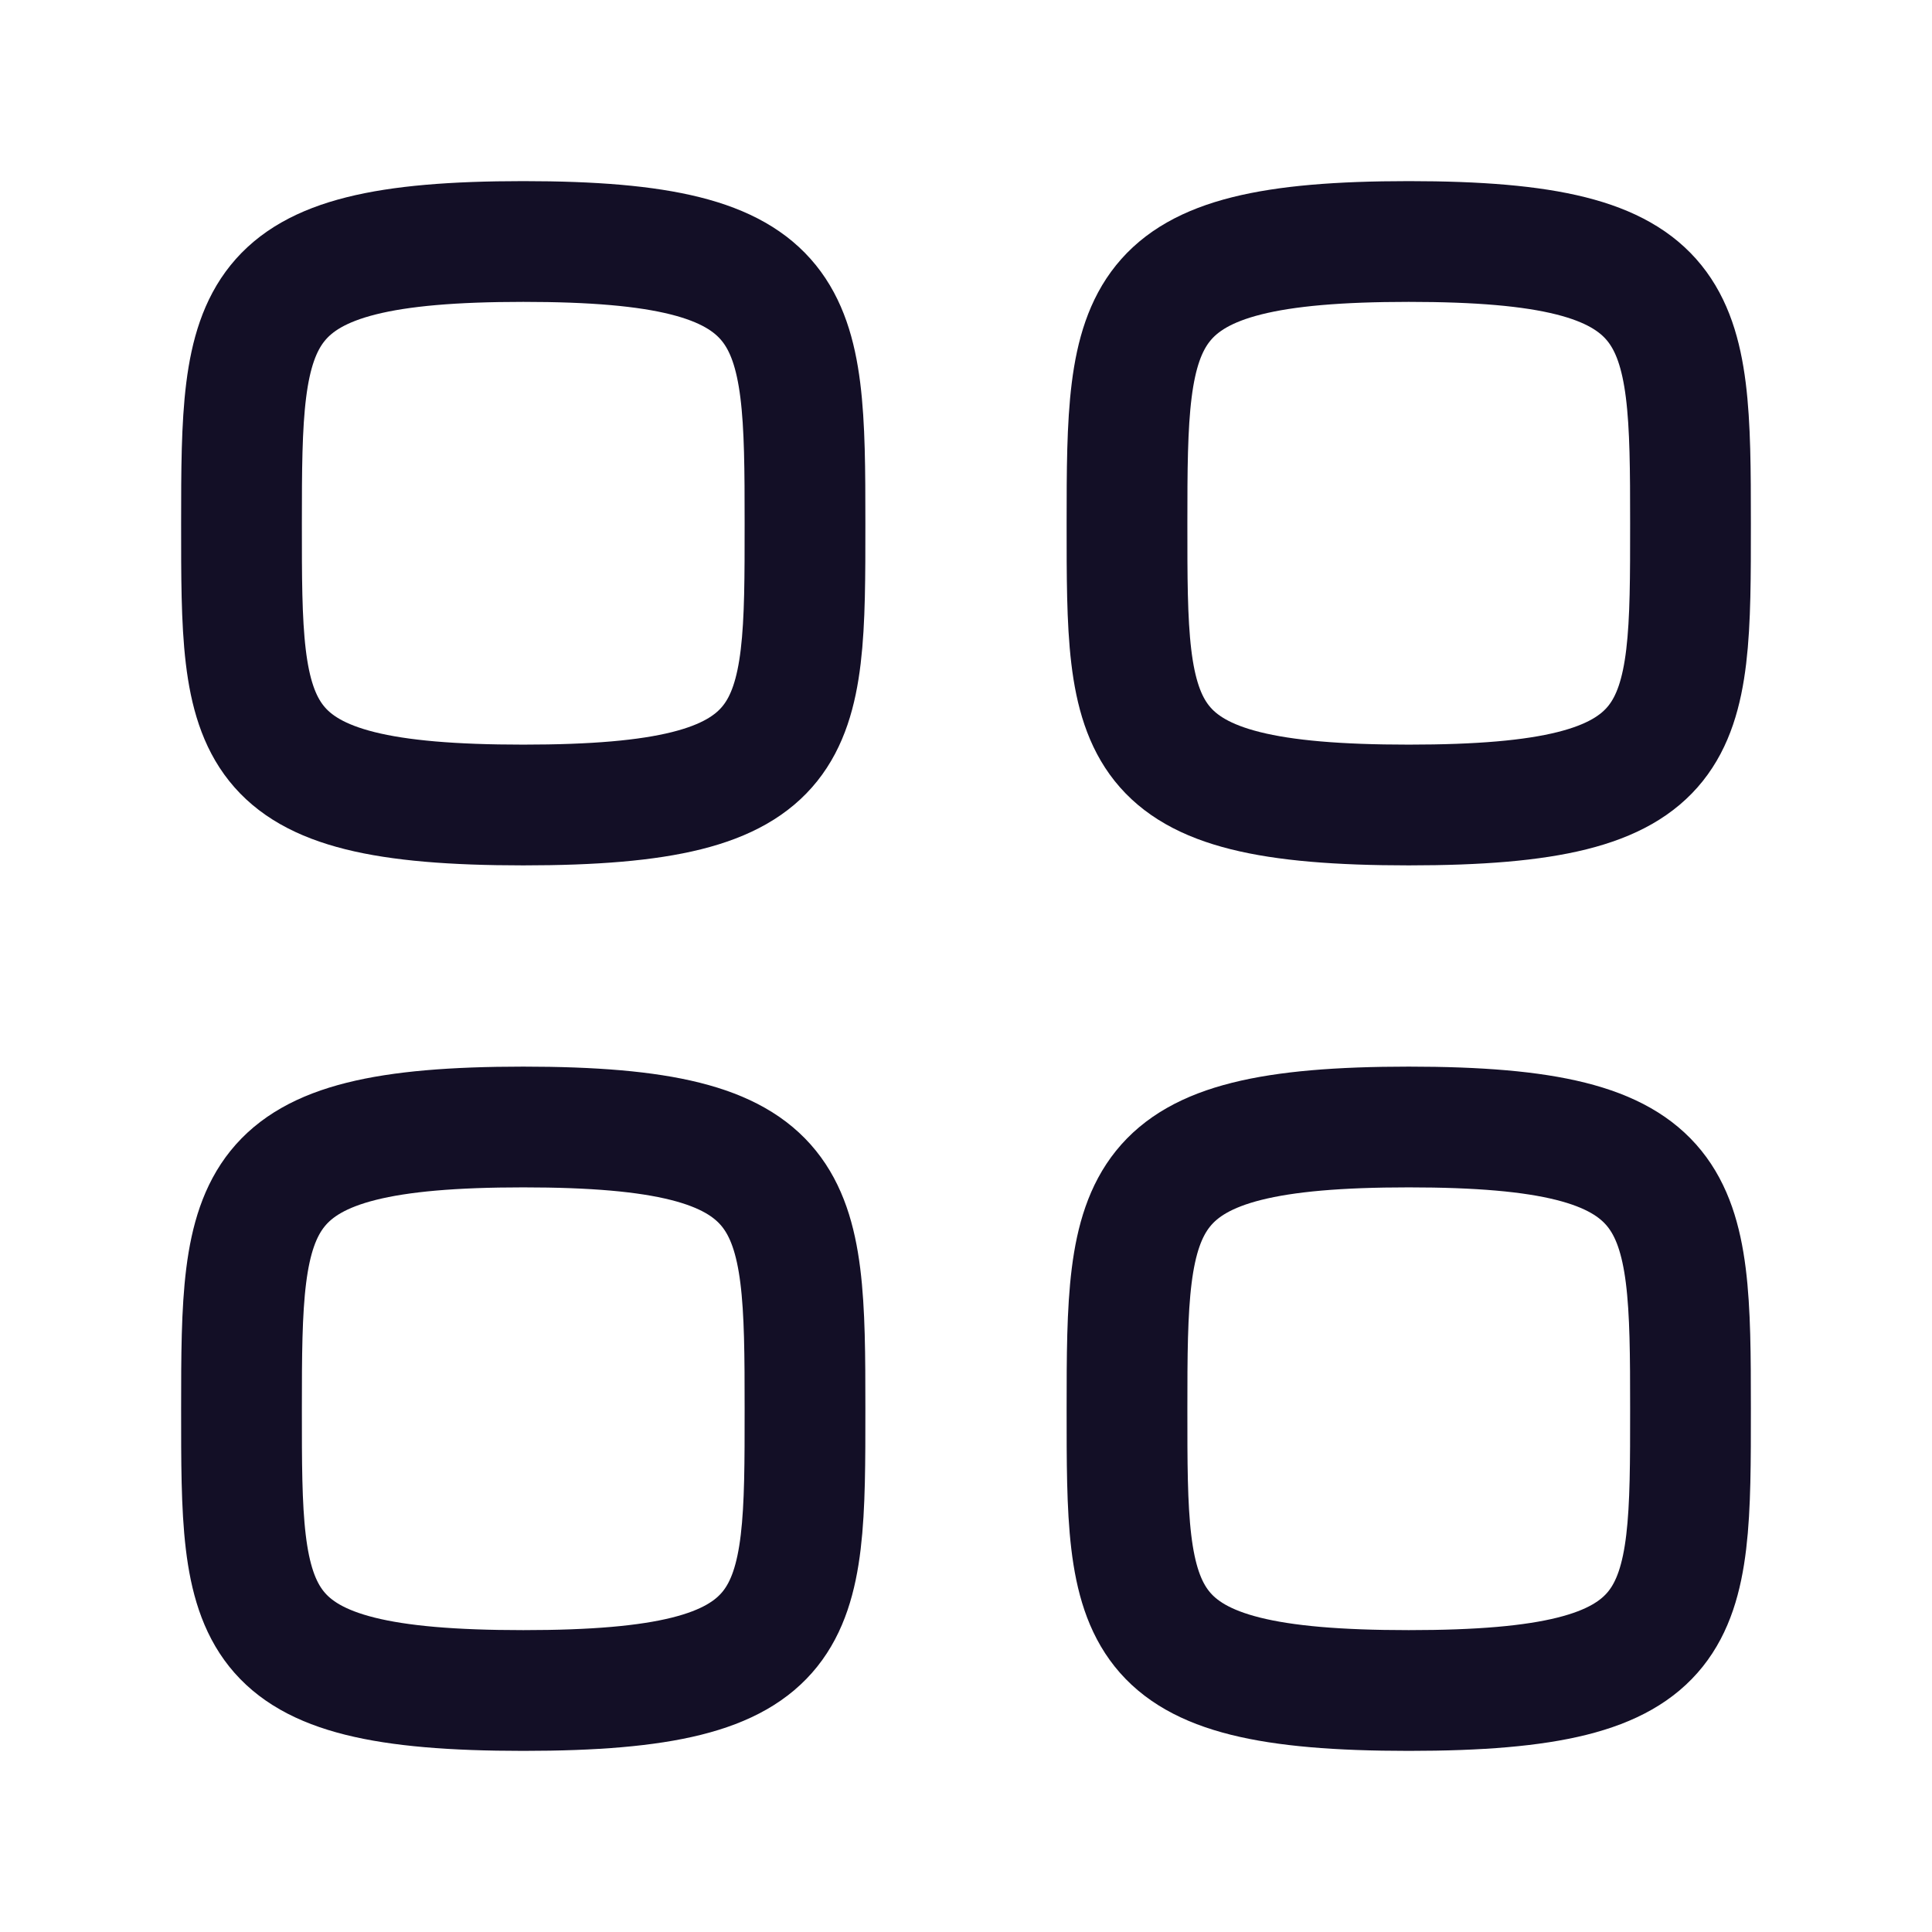
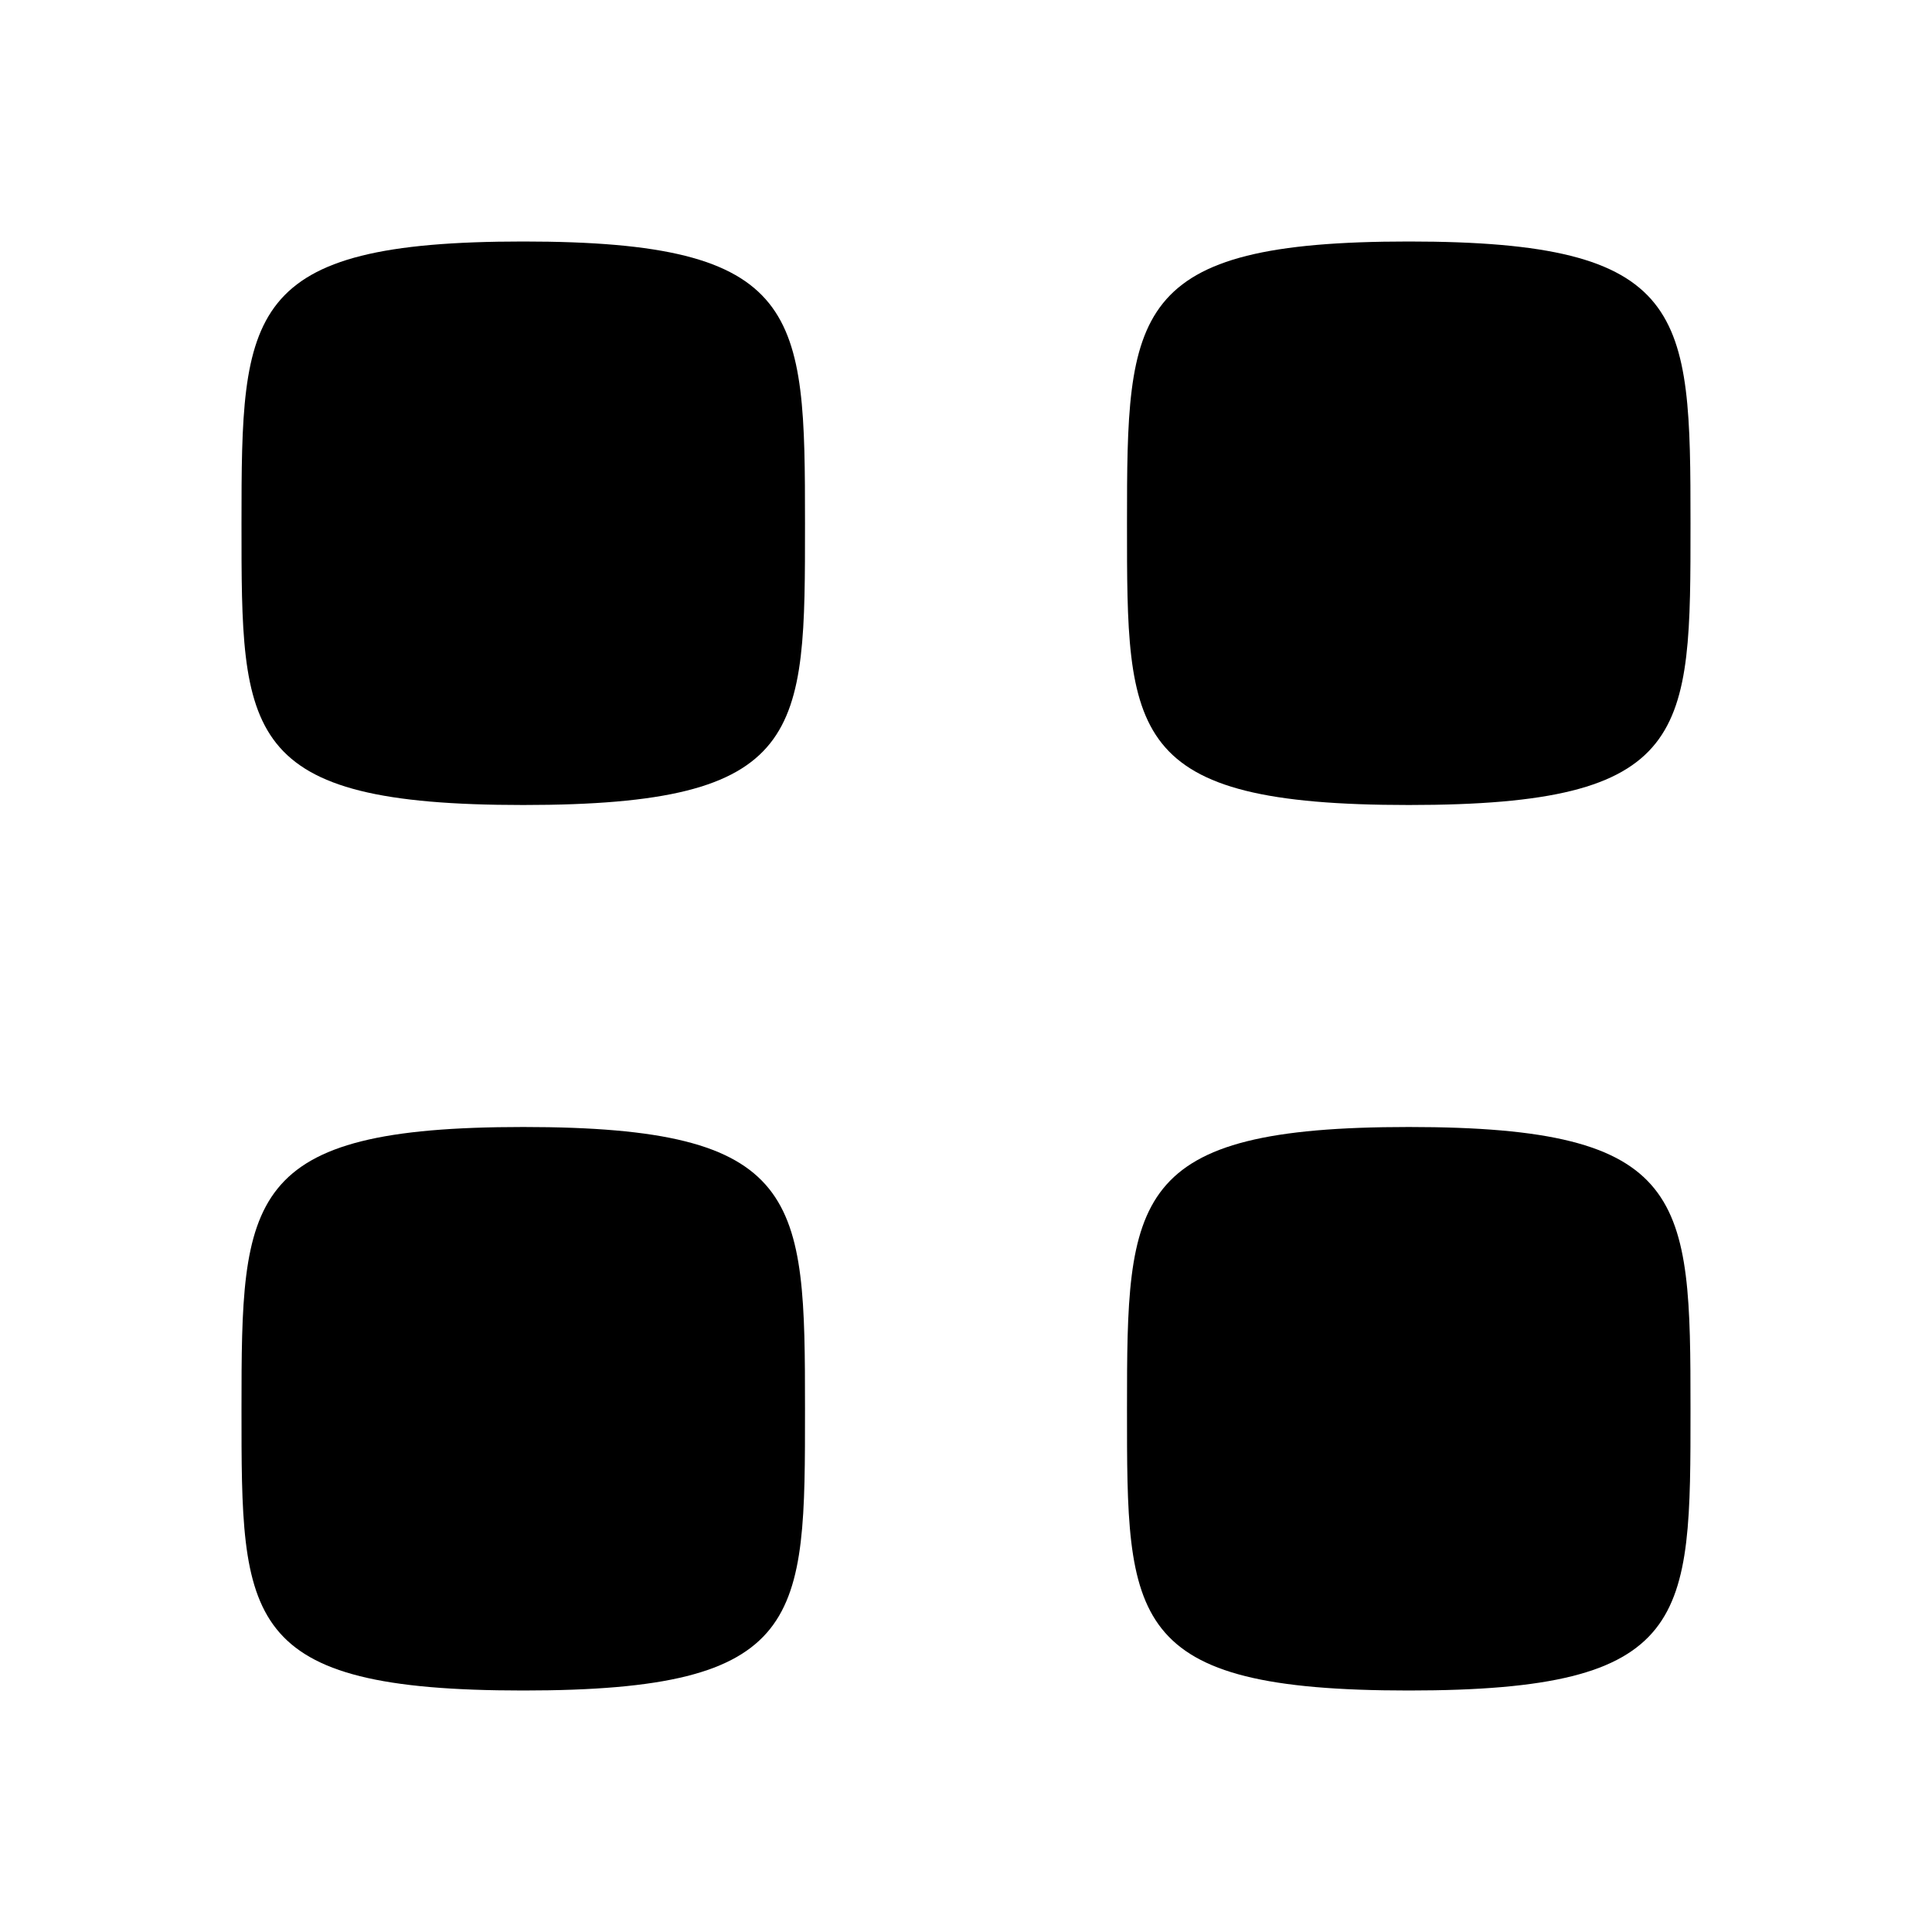
- <svg xmlns="http://www.w3.org/2000/svg" width="24" height="24" viewBox="0 0 24 24" fill="none">
+ <svg xmlns="http://www.w3.org/2000/svg" viewBox="0 0 24 24">
  <g id="Iconly/Light/Category">
    <g id="Category">
-       <path id="Stroke 1" fill-rule="evenodd" clip-rule="evenodd" d="M3 6.5C3 3.875 3.028 3 6.5 3C9.972 3 10 3.875 10 6.5C10 9.125 10.011 10 6.5 10C2.989 10 3 9.125 3 6.5Z" stroke="#130F26" stroke-width="1.5" stroke-linecap="round" stroke-linejoin="round" />
-       <path id="Stroke 3" fill-rule="evenodd" clip-rule="evenodd" d="M14 6.5C14 3.875 14.028 3 17.5 3C20.972 3 21 3.875 21 6.5C21 9.125 21.011 10 17.5 10C13.989 10 14 9.125 14 6.5Z" stroke="#130F26" stroke-width="1.5" stroke-linecap="round" stroke-linejoin="round" />
-       <path id="Stroke 5" fill-rule="evenodd" clip-rule="evenodd" d="M3 17.5C3 14.875 3.028 14 6.5 14C9.972 14 10 14.875 10 17.5C10 20.125 10.011 21 6.5 21C2.989 21 3 20.125 3 17.5Z" stroke="#130F26" stroke-width="1.5" stroke-linecap="round" stroke-linejoin="round" />
-       <path id="Stroke 7" fill-rule="evenodd" clip-rule="evenodd" d="M14 17.5C14 14.875 14.028 14 17.5 14C20.972 14 21 14.875 21 17.5C21 20.125 21.011 21 17.5 21C13.989 21 14 20.125 14 17.5Z" stroke="#130F26" stroke-width="1.5" stroke-linecap="round" stroke-linejoin="round" />
+       <path id="Stroke 1" fill-rule="evenodd" clip-rule="evenodd" d="M3 6.5C3 3.875 3.028 3 6.5 3C9.972 3 10 3.875 10 6.5C10 9.125 10.011 10 6.5 10C2.989 10 3 9.125 3 6.5Z" stroke-width="1.5" stroke-linecap="round" stroke-linejoin="round" />
+       <path id="Stroke 3" fill-rule="evenodd" clip-rule="evenodd" d="M14 6.5C14 3.875 14.028 3 17.5 3C20.972 3 21 3.875 21 6.5C21 9.125 21.011 10 17.5 10C13.989 10 14 9.125 14 6.5Z" stroke-width="1.5" stroke-linecap="round" stroke-linejoin="round" />
+       <path id="Stroke 5" fill-rule="evenodd" clip-rule="evenodd" d="M3 17.5C3 14.875 3.028 14 6.5 14C9.972 14 10 14.875 10 17.5C10 20.125 10.011 21 6.5 21C2.989 21 3 20.125 3 17.5Z" stroke-width="1.5" stroke-linecap="round" stroke-linejoin="round" />
+       <path id="Stroke 7" fill-rule="evenodd" clip-rule="evenodd" d="M14 17.5C14 14.875 14.028 14 17.5 14C20.972 14 21 14.875 21 17.5C21 20.125 21.011 21 17.5 21C13.989 21 14 20.125 14 17.5Z" stroke-width="1.5" stroke-linecap="round" stroke-linejoin="round" />
    </g>
  </g>
</svg>
